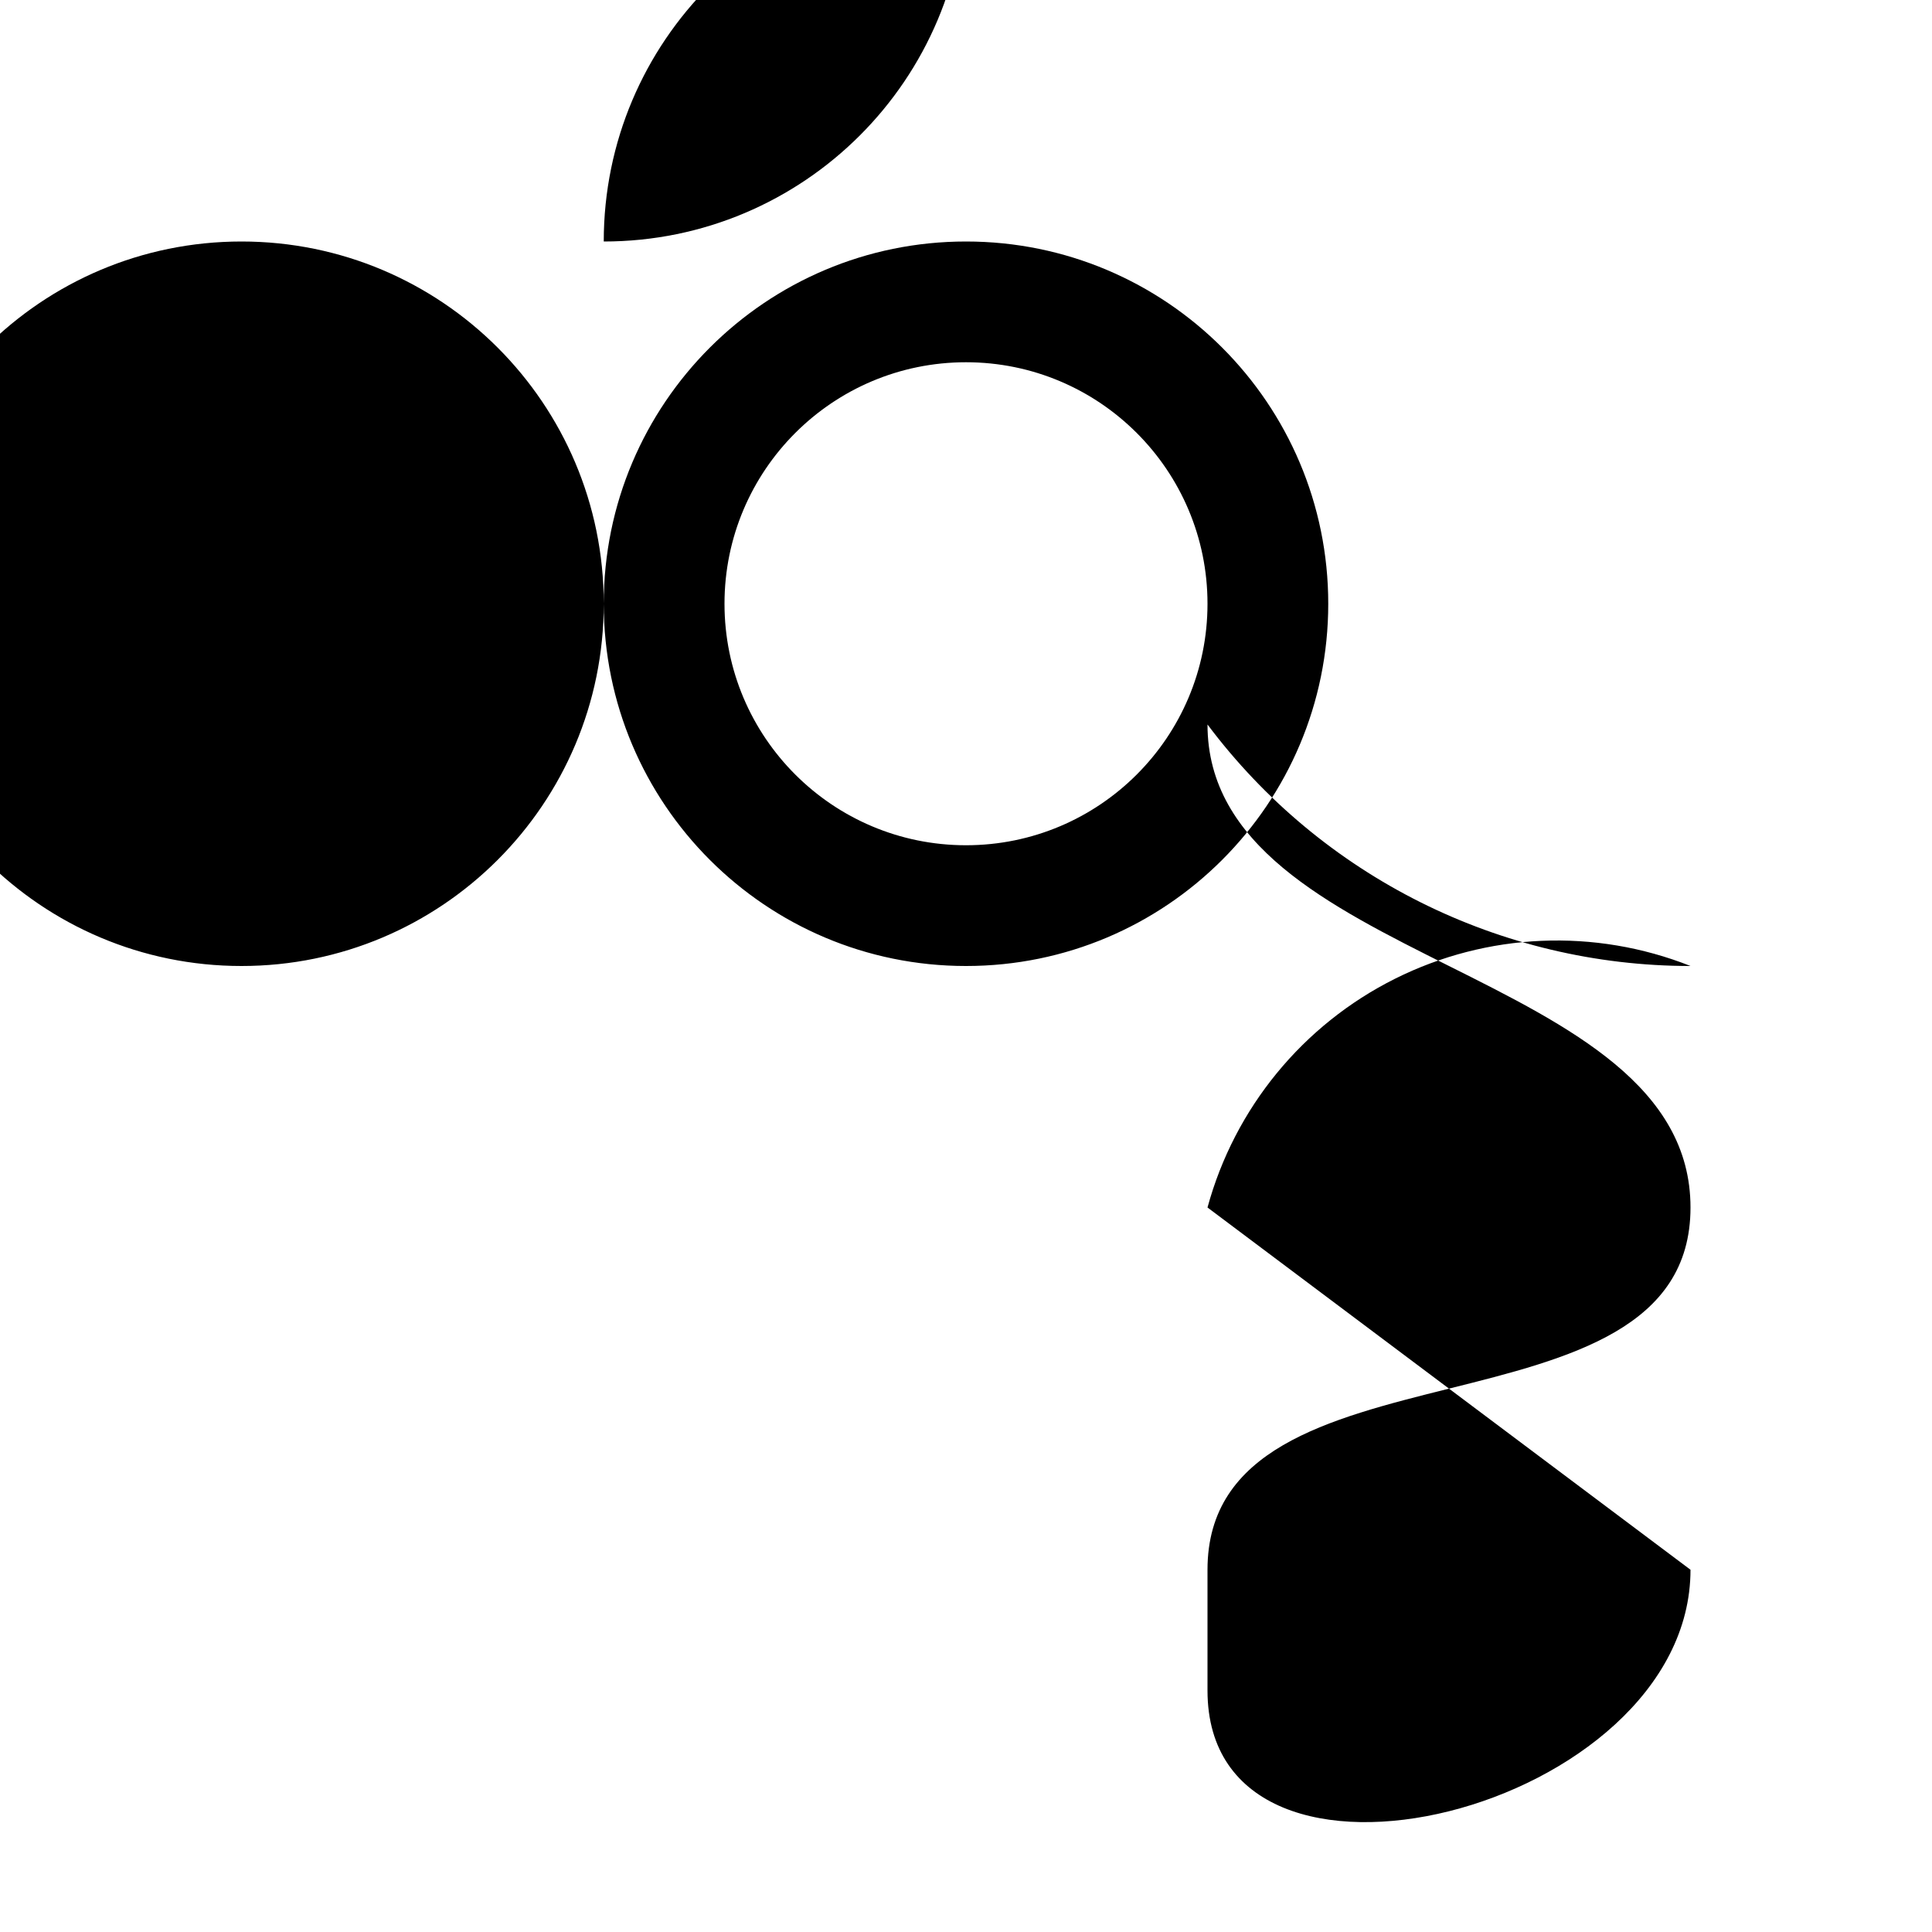
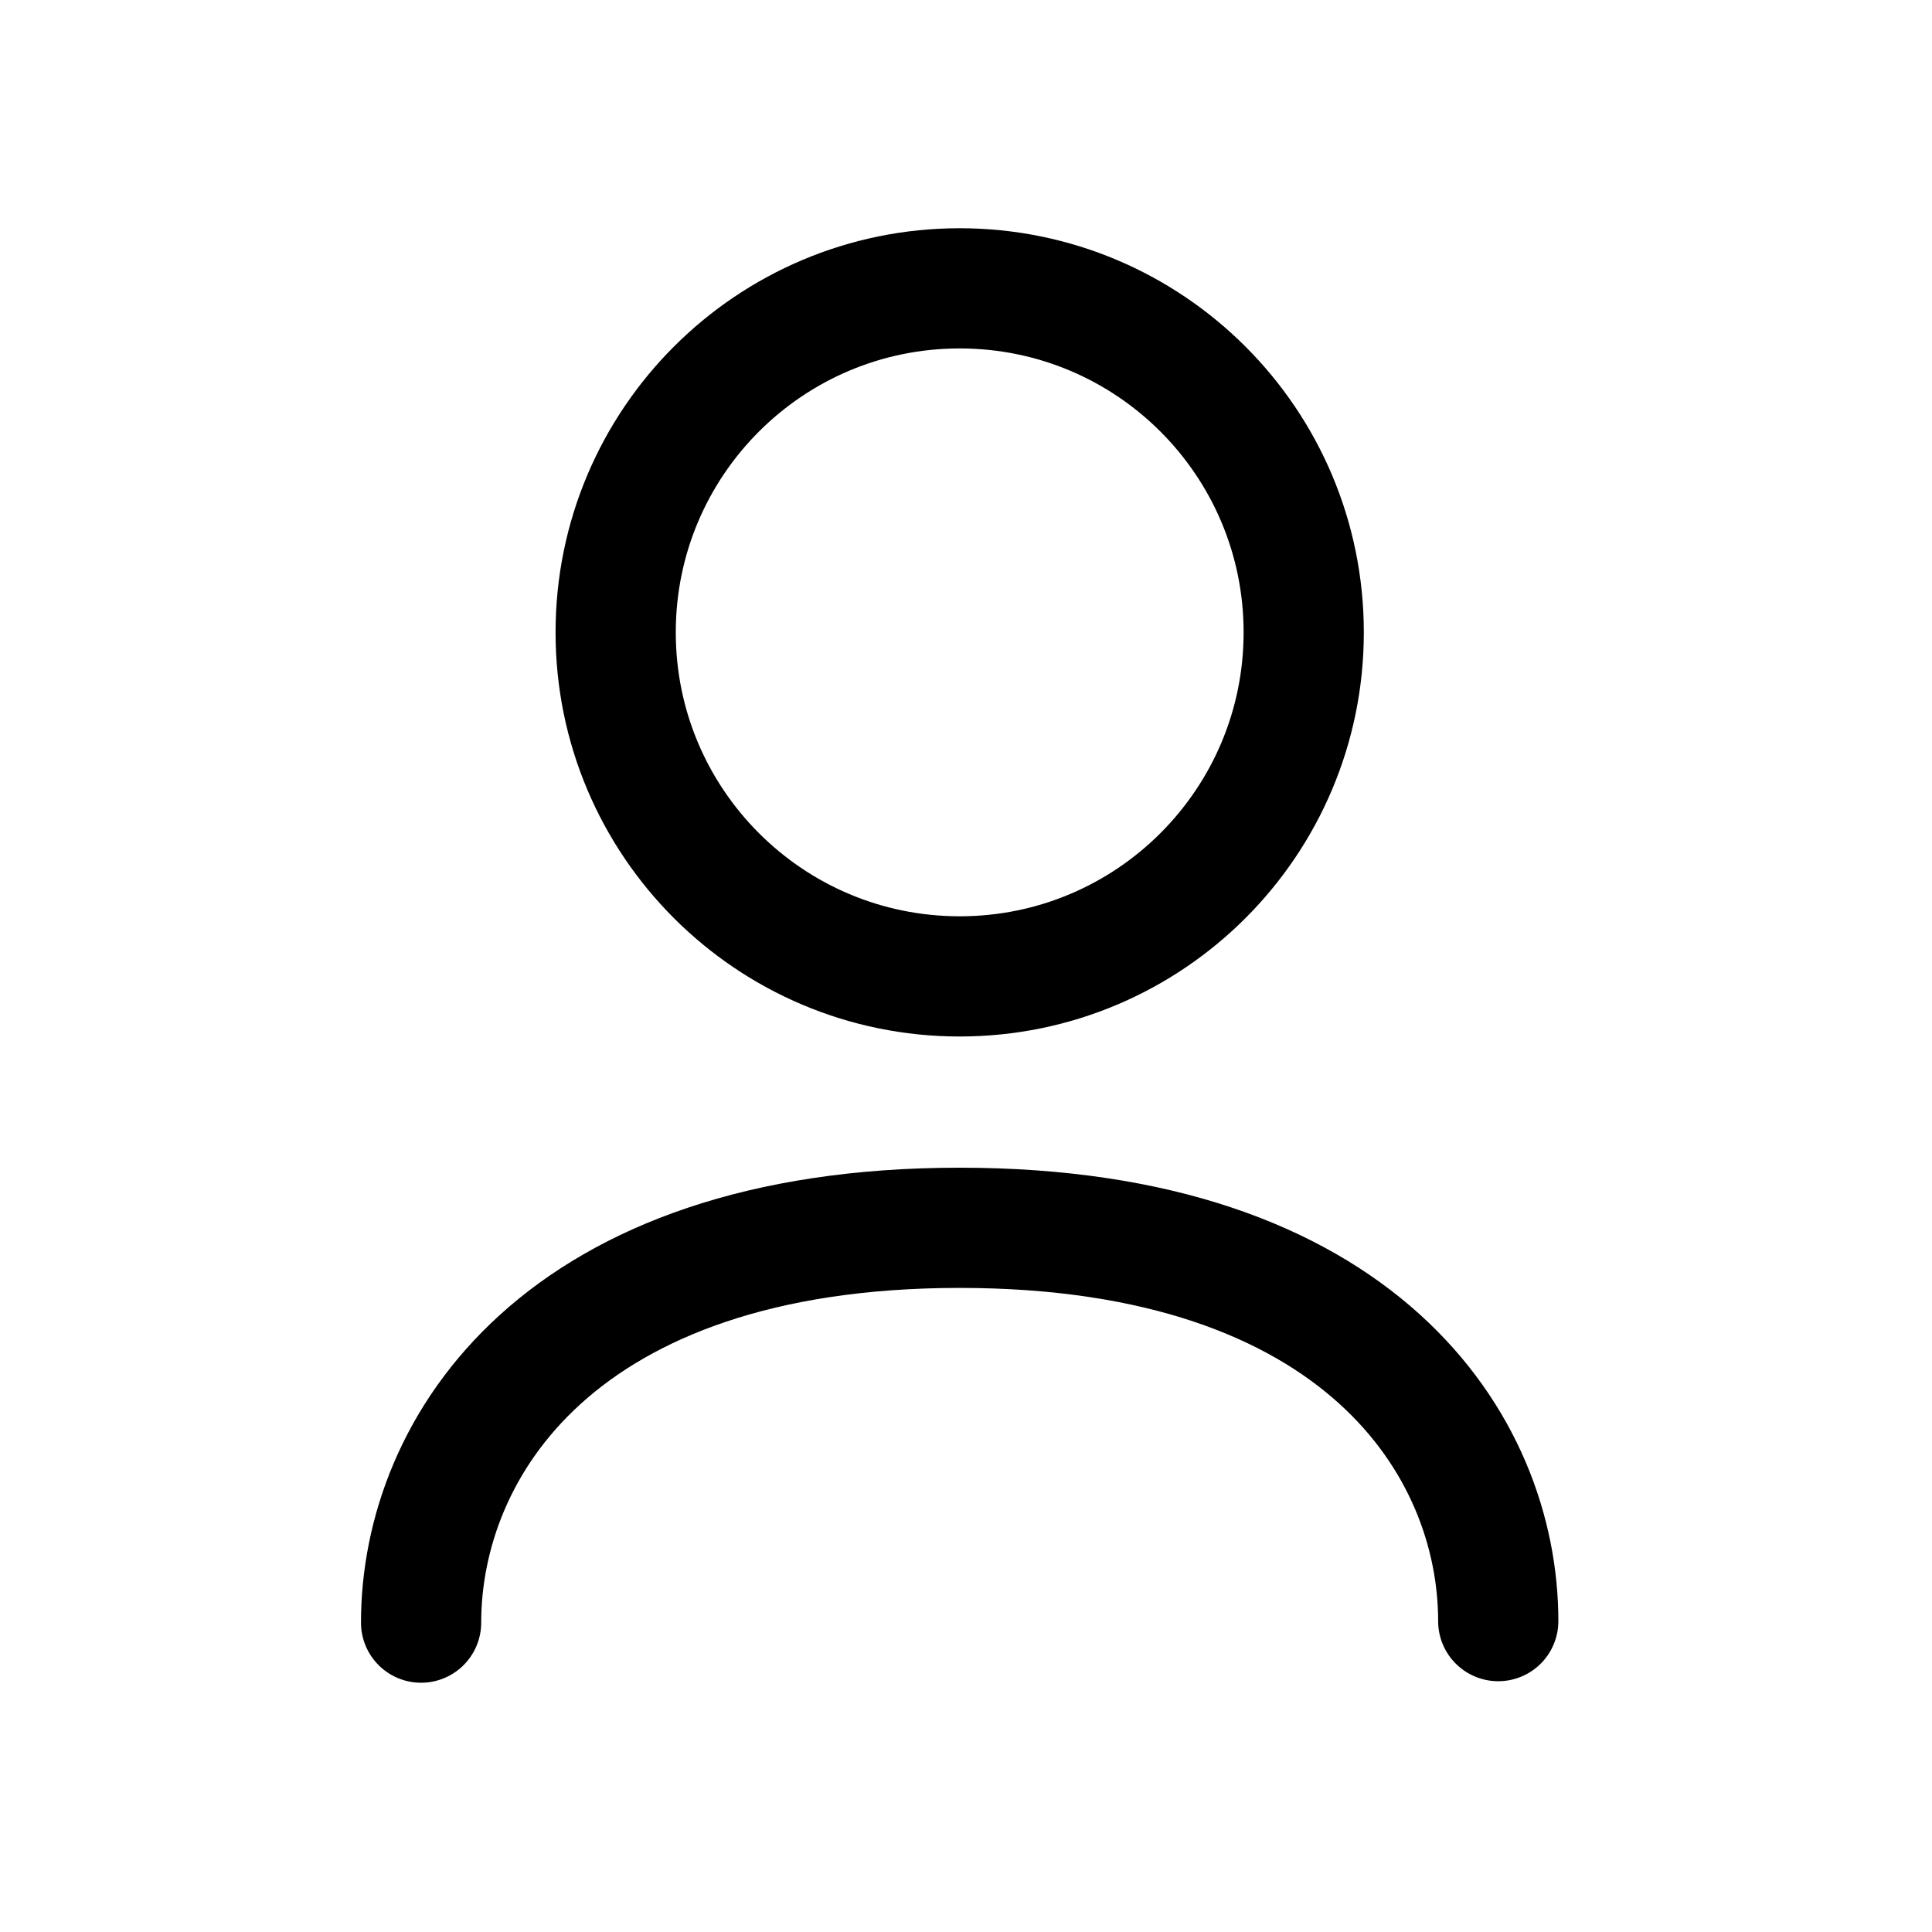
- <svg xmlns="http://www.w3.org/2000/svg" width="16" height="16" fill="currentColor" viewBox="0 0 16 16">
-   <path d="M8 8a3 3 0 1 0 0-6 3 3 0 0 0 0 6zm2-3a2 2 0 1 1-4 0 2 2 0 0 1 4 0zm4 8c0 2-4 3-4 1v-1c0-2 4-1 4-3s-4-2-4-4a5 5 0 0 0 4 2a3 3 0 0 0-4 2m-8-8a3 3 0 0 0 0 6 3 3 0 0 0 0-6zm3 0a3 3 0 0 0 3-3 3 3 0 0 0-3 3" />
+ <svg xmlns="http://www.w3.org/2000/svg" width="16" height="16" viewBox="0 0 45 45" fill="currentColor">
+   <path d="M9.808 37.794            C9.808 33.698 13.039 28.598 22.352 28.598            C31.666 28.598 34.897 33.661 34.897 37.759" stroke="currentColor" stroke-width="2.8" stroke-linecap="round" stroke-linejoin="round" fill="none" />
+   <path d="M22.353 22.742            C26.779 22.742 30.366 19.155 30.366 14.729            C30.366 10.303 26.779 6.716 22.353 6.716            C17.927 6.716 14.34 10.303 14.34 14.729            C14.34 19.155 17.927 22.742 22.353 22.742Z" stroke="currentColor" stroke-width="2.8" stroke-linecap="round" stroke-linejoin="round" fill="none" />
</svg>
